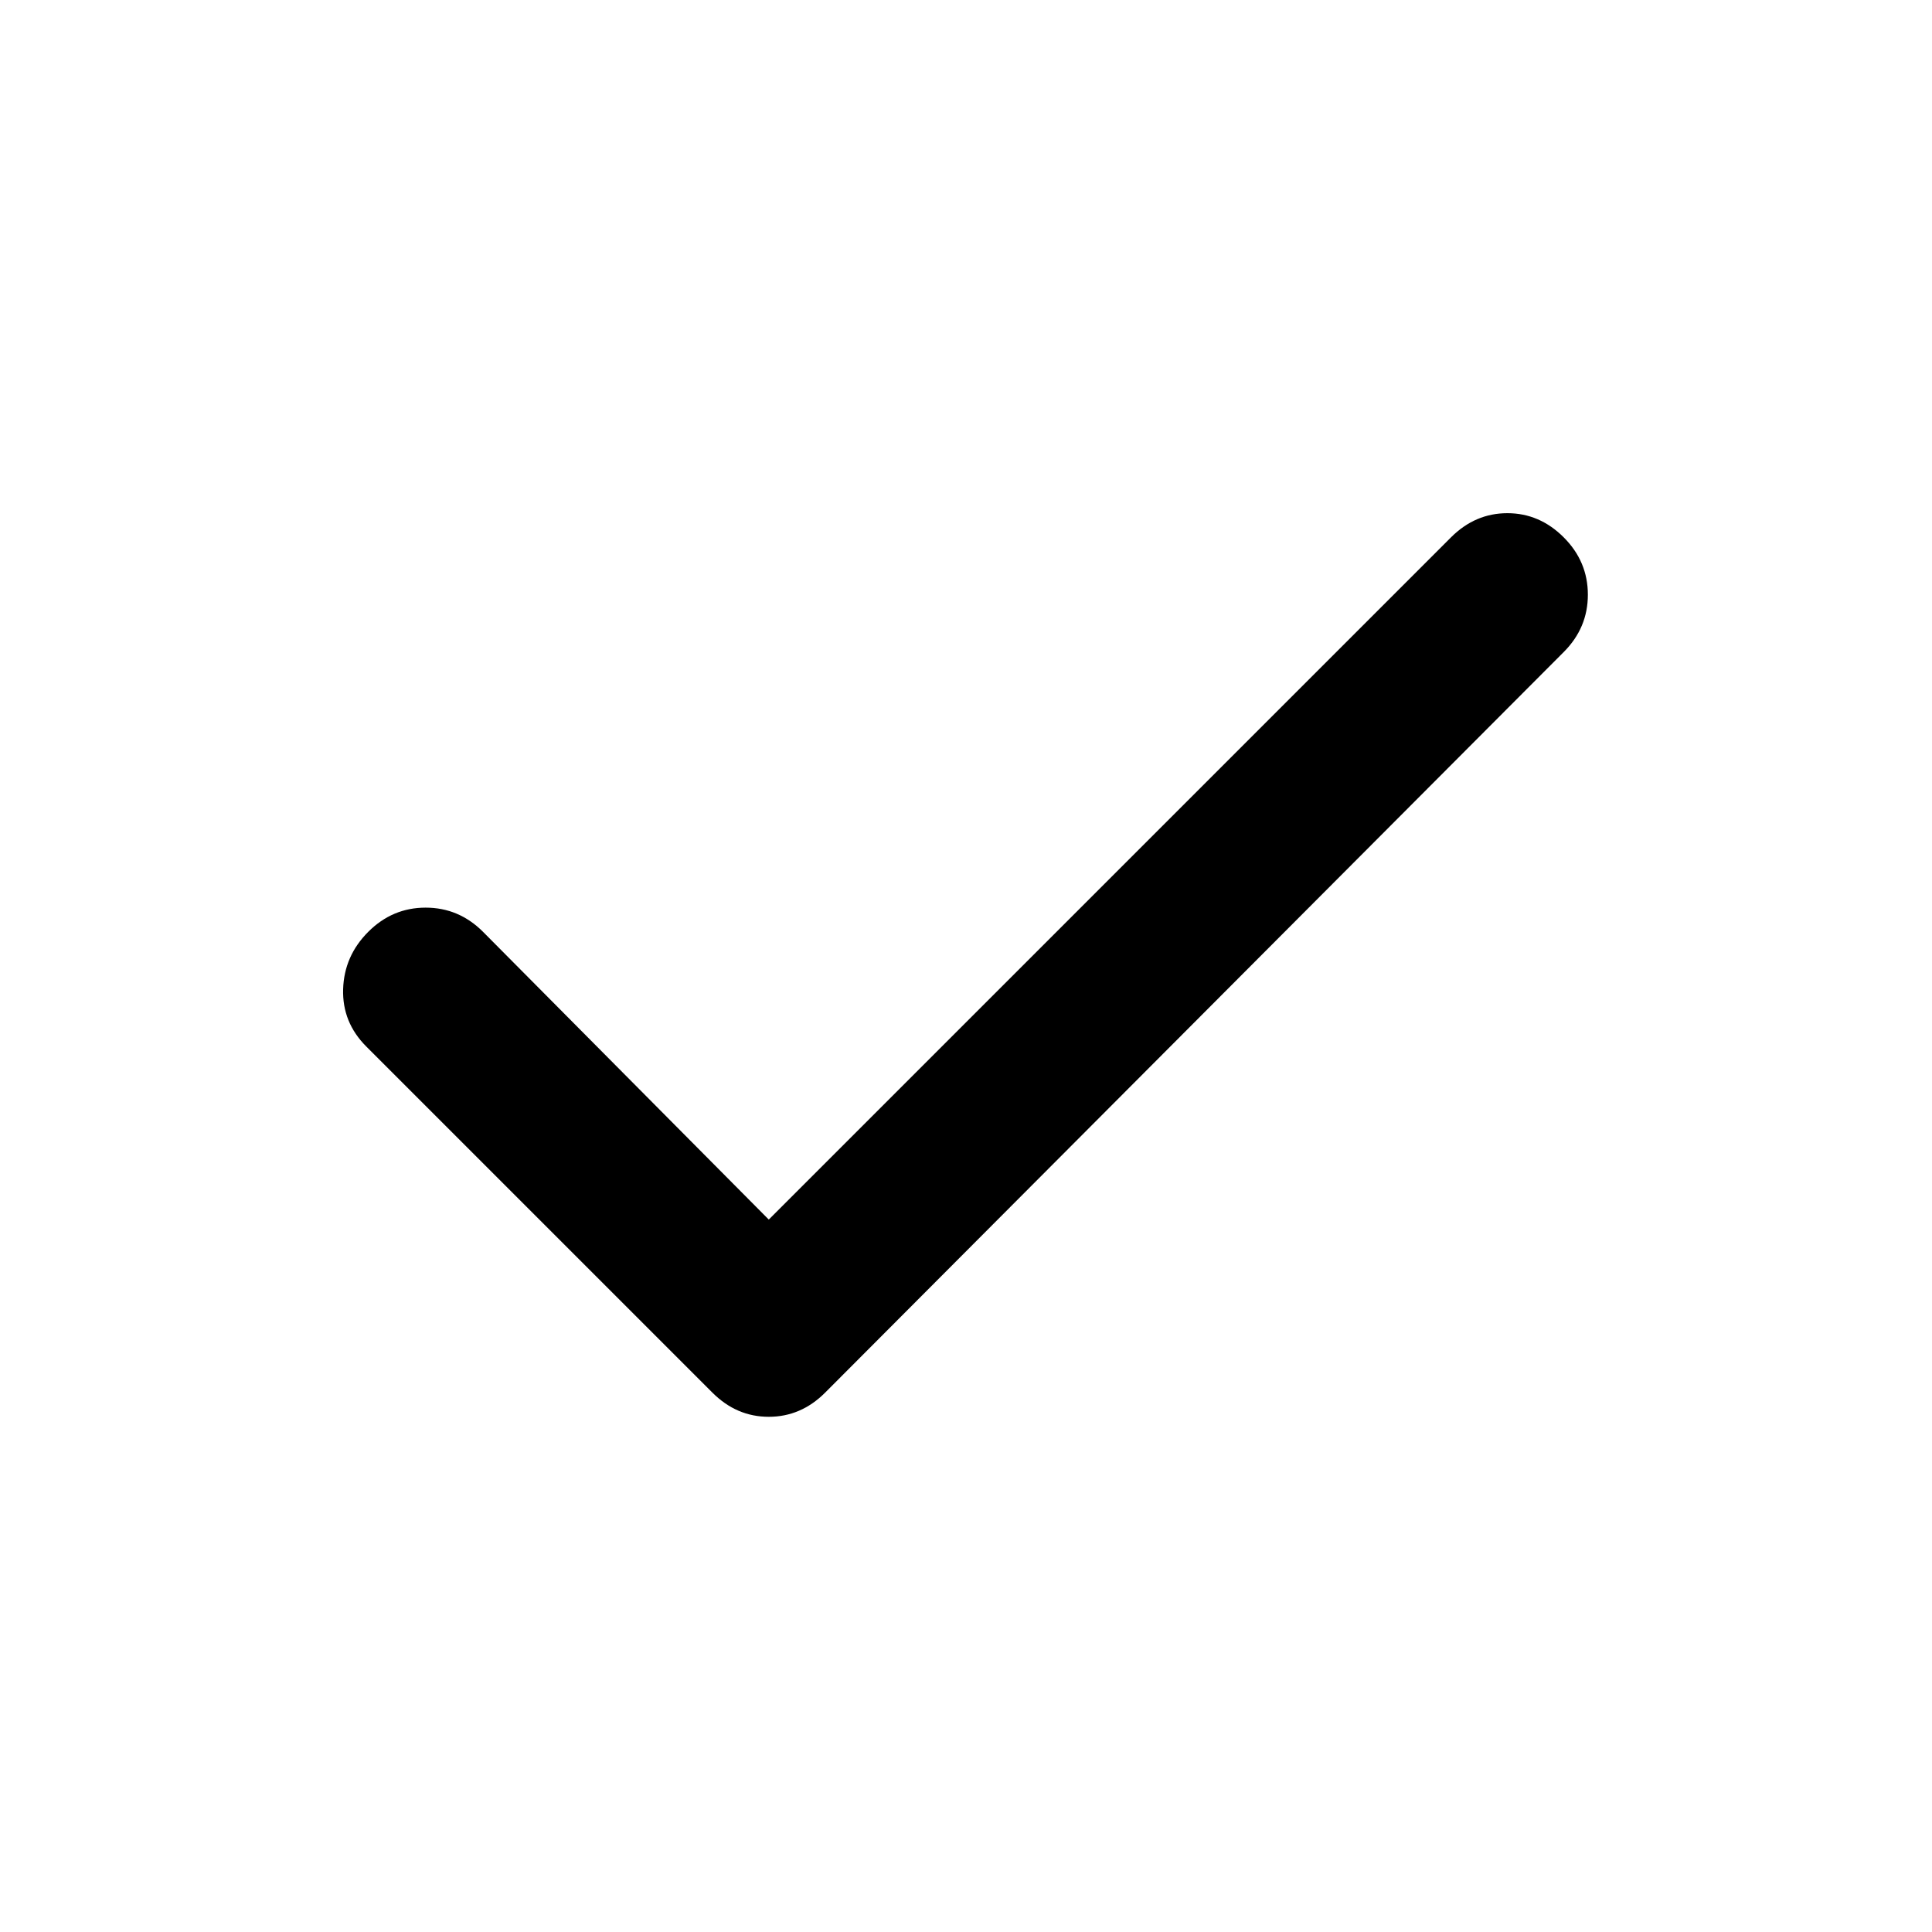
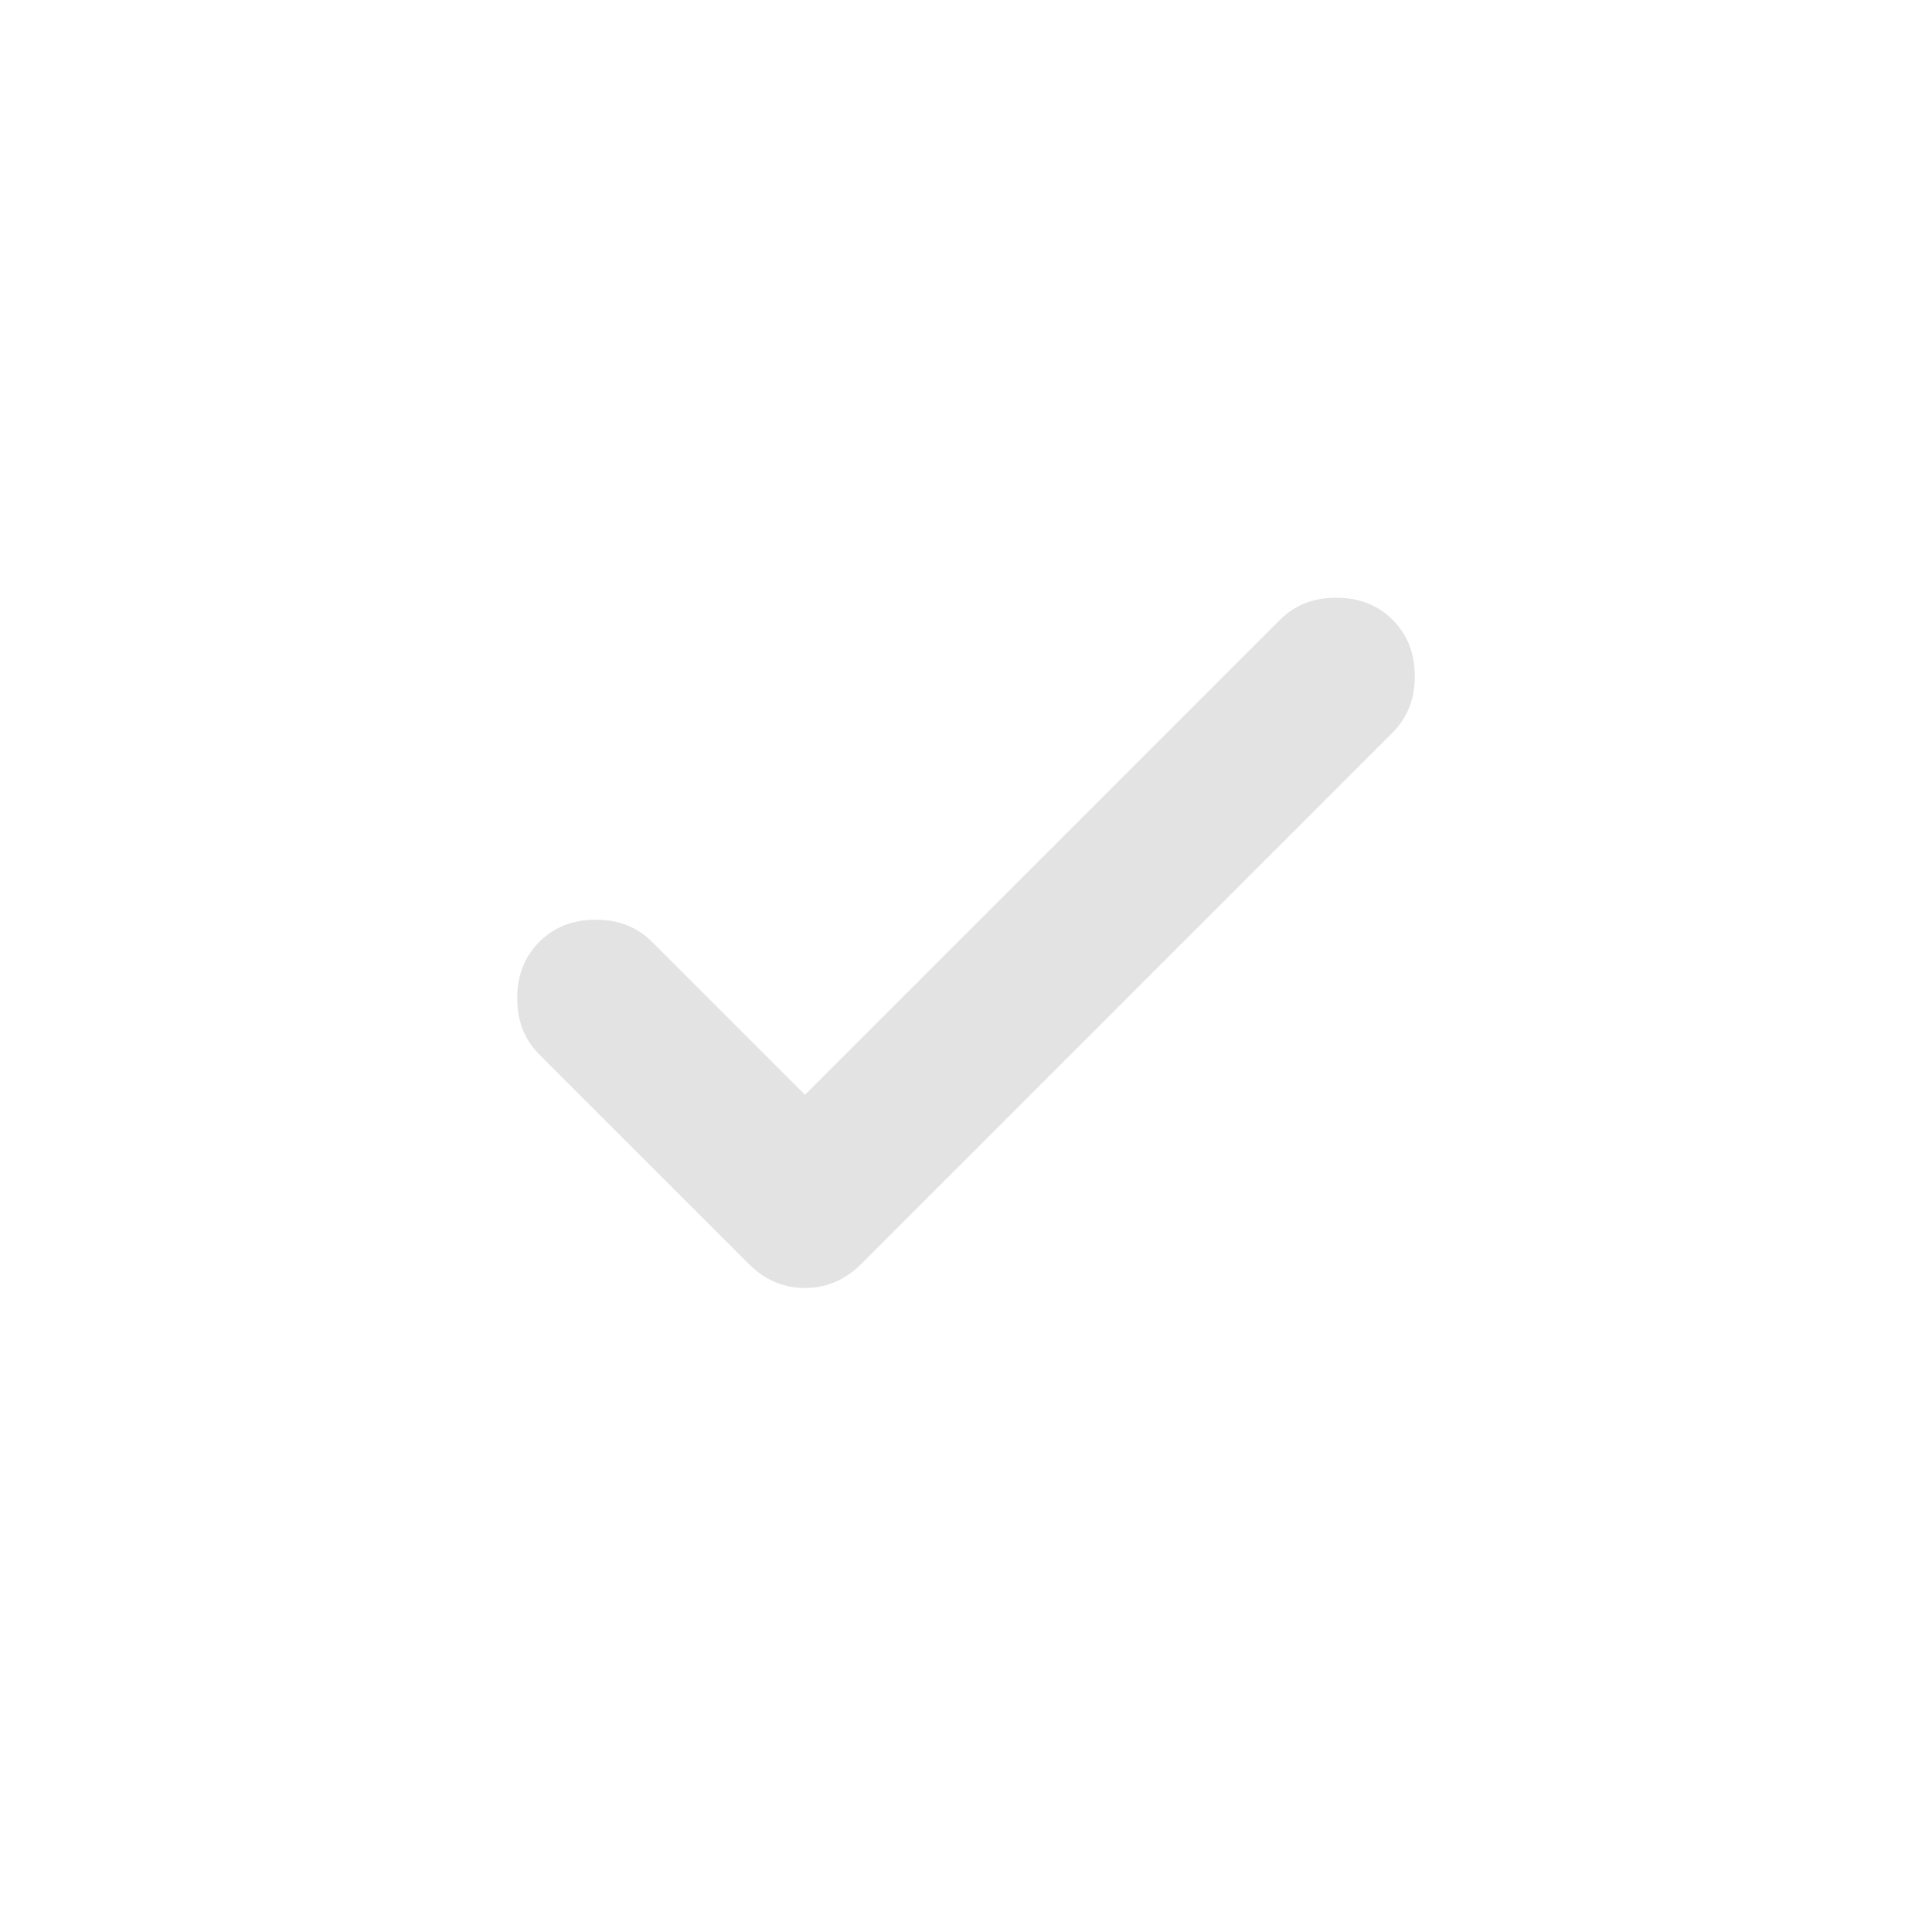
- <svg xmlns="http://www.w3.org/2000/svg" height="24" viewBox="0 -960 960 960" width="24">
-   <path d="m382-354 339-339q12-12 28-12t28 12q12 12 12 28.5T777-636L410-268q-12 12-28 12t-28-12L182-440q-12-12-11.5-28.5T183-497q12-12 28.5-12t28.5 12l142 143Z" />
+ <svg xmlns="http://www.w3.org/2000/svg" height="24px" viewBox="0 -960 960 960" width="24px" fill="#e3e3e3">
+   <path d="m400-416 236-236q11-11 28-11t28 11q11 11 11 28t-11 28L428-332q-12 12-28 12t-28-12L268-436q-11-11-11-28t11-28q11-11 28-11t28 11l76 76Z" />
</svg>
